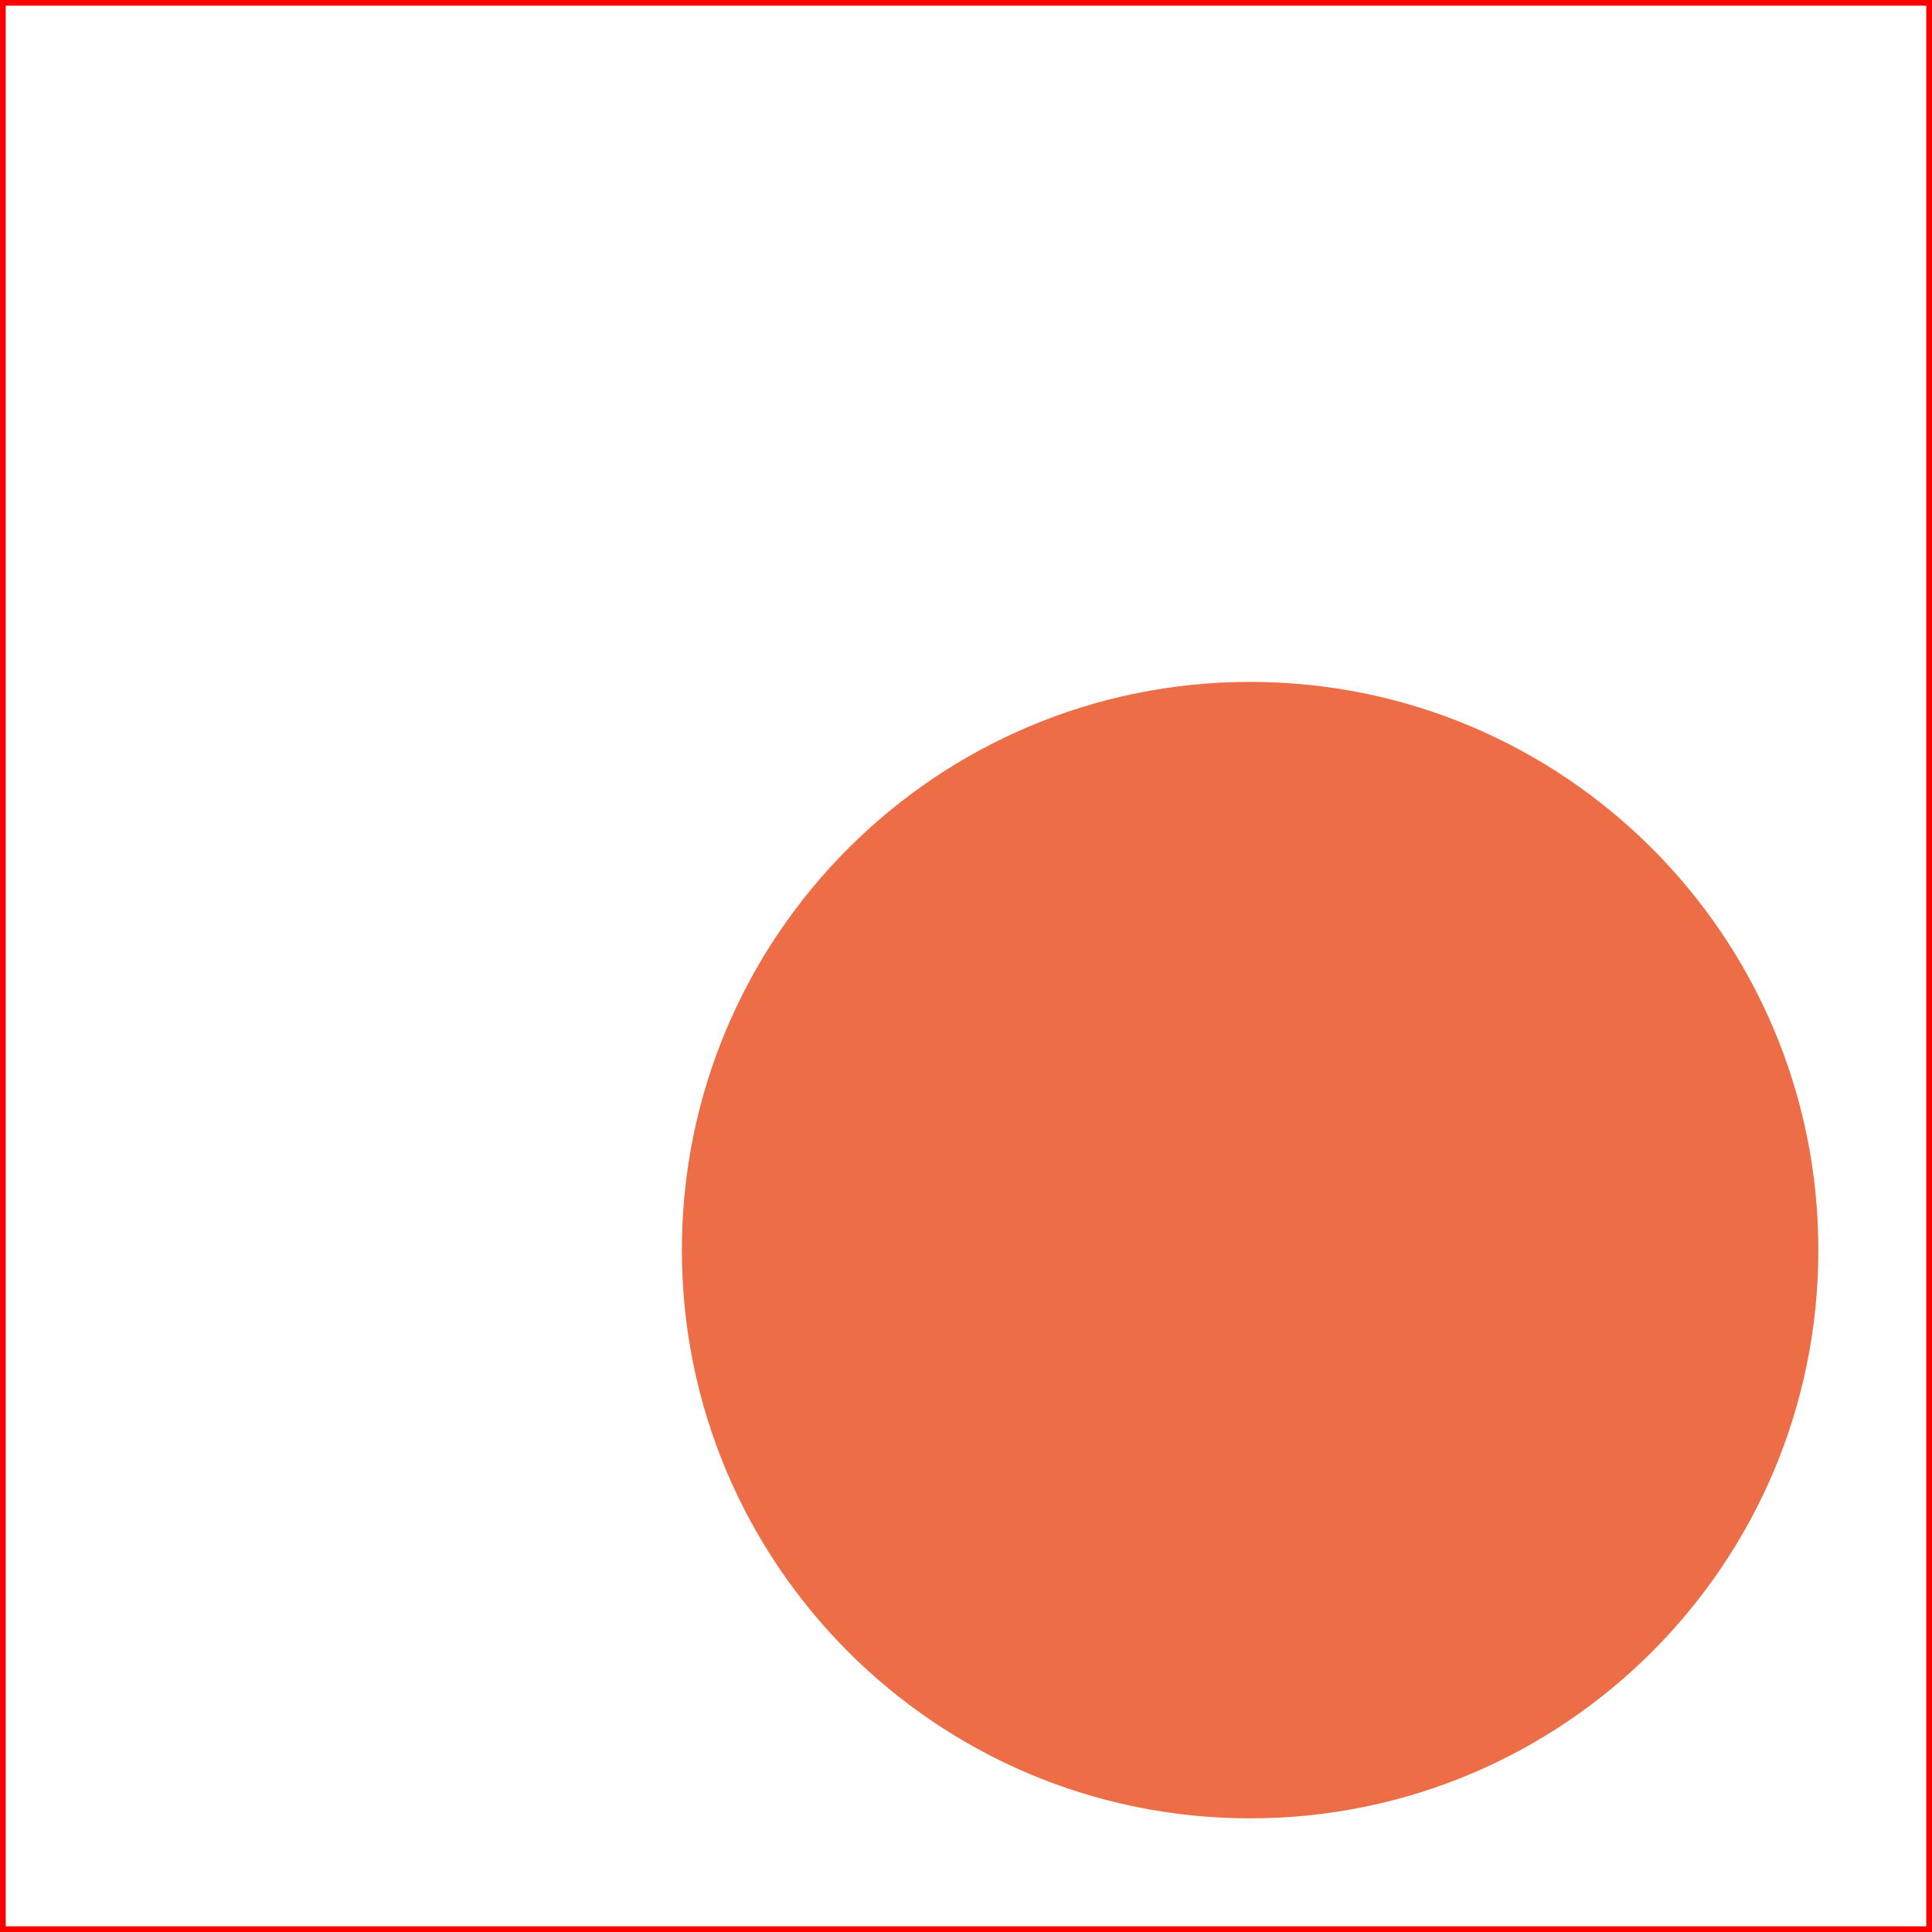
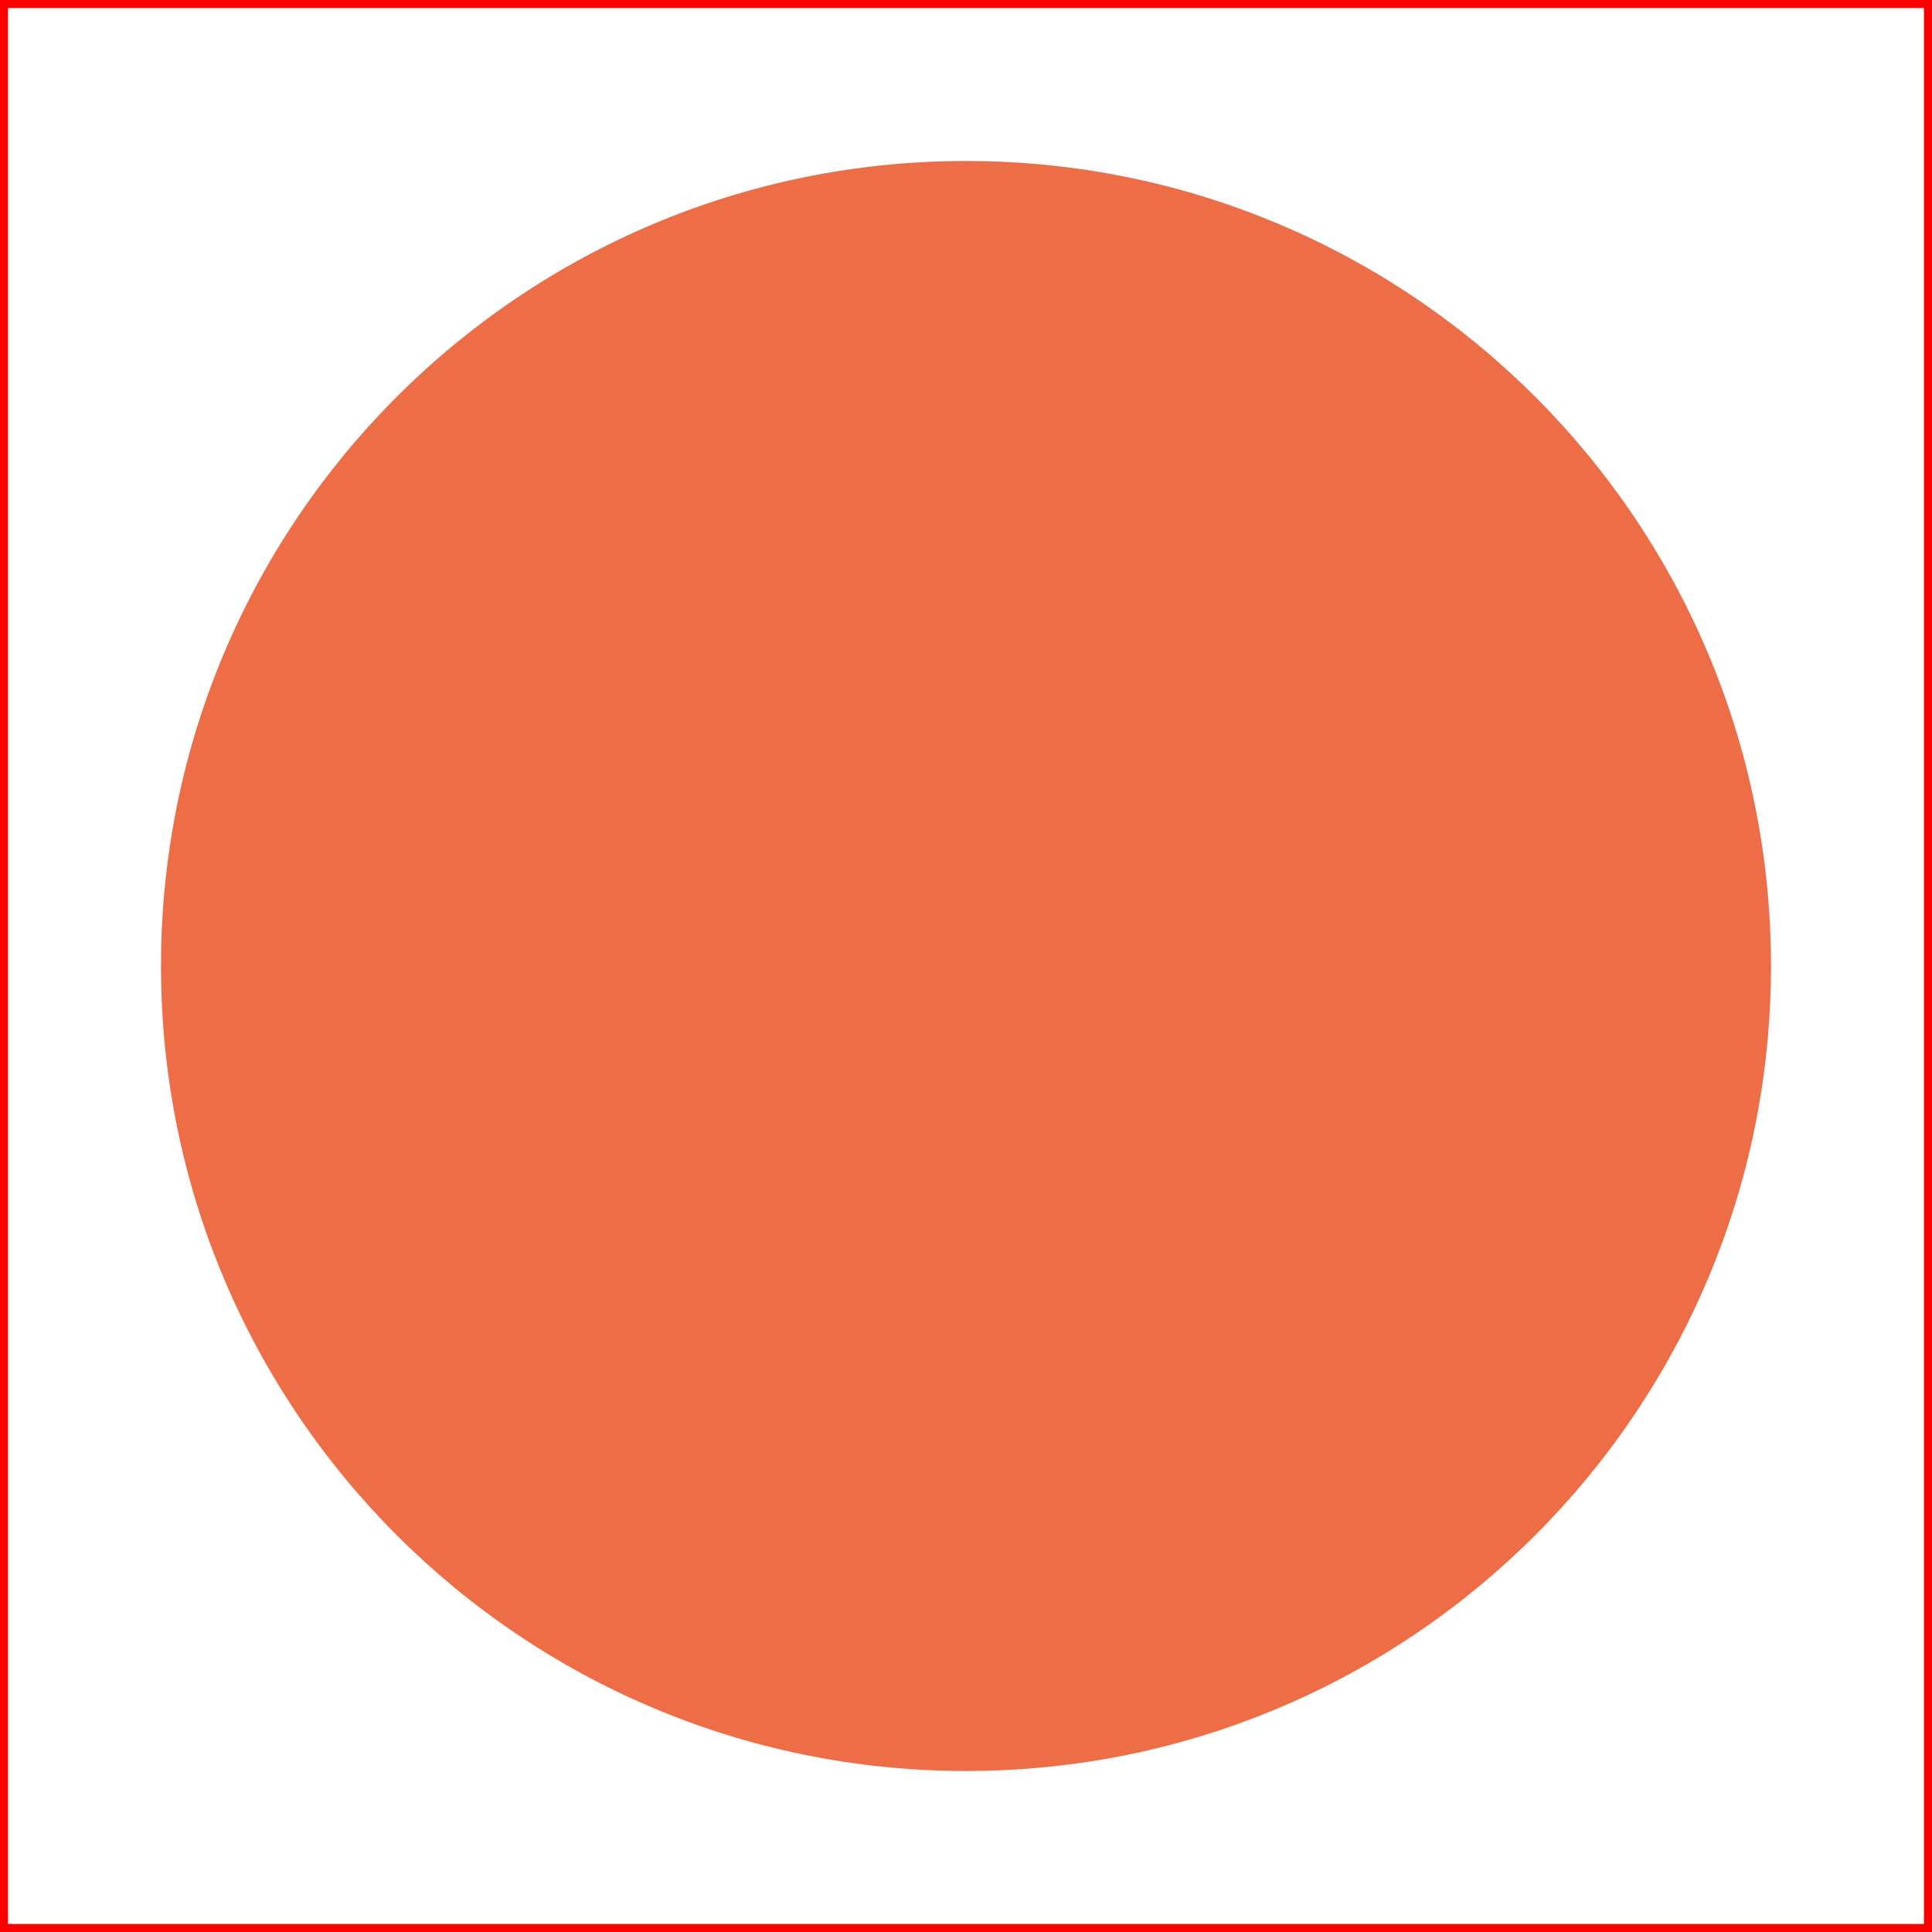
- <svg xmlns="http://www.w3.org/2000/svg" version="1.1" width="170" height="170">
-   <rect width="170" height="170" stroke-width="1" stroke="red" fill="white" />
-   <circle cx="110" cy="110" r="50" fill="#ED6E46" />
+ <svg xmlns="http://www.w3.org/2000/svg" xmlns:xlink="http://www.w3.org/1999/xlink" version="1.1" width="120" height="120">
+   <rect width="120" height="120" stroke-width="1" stroke="red" fill="white" />
+   <defs>
+     <circle id="s1" cx="50" cy="50" r="50" />
+   </defs>
+   <symbol id="default">
+     <use xlink:href="#s1" fill="#ED6E46" />
+   </symbol>
+   <use xlink:href="#default" transform="translate(10 10)" />
</svg>
